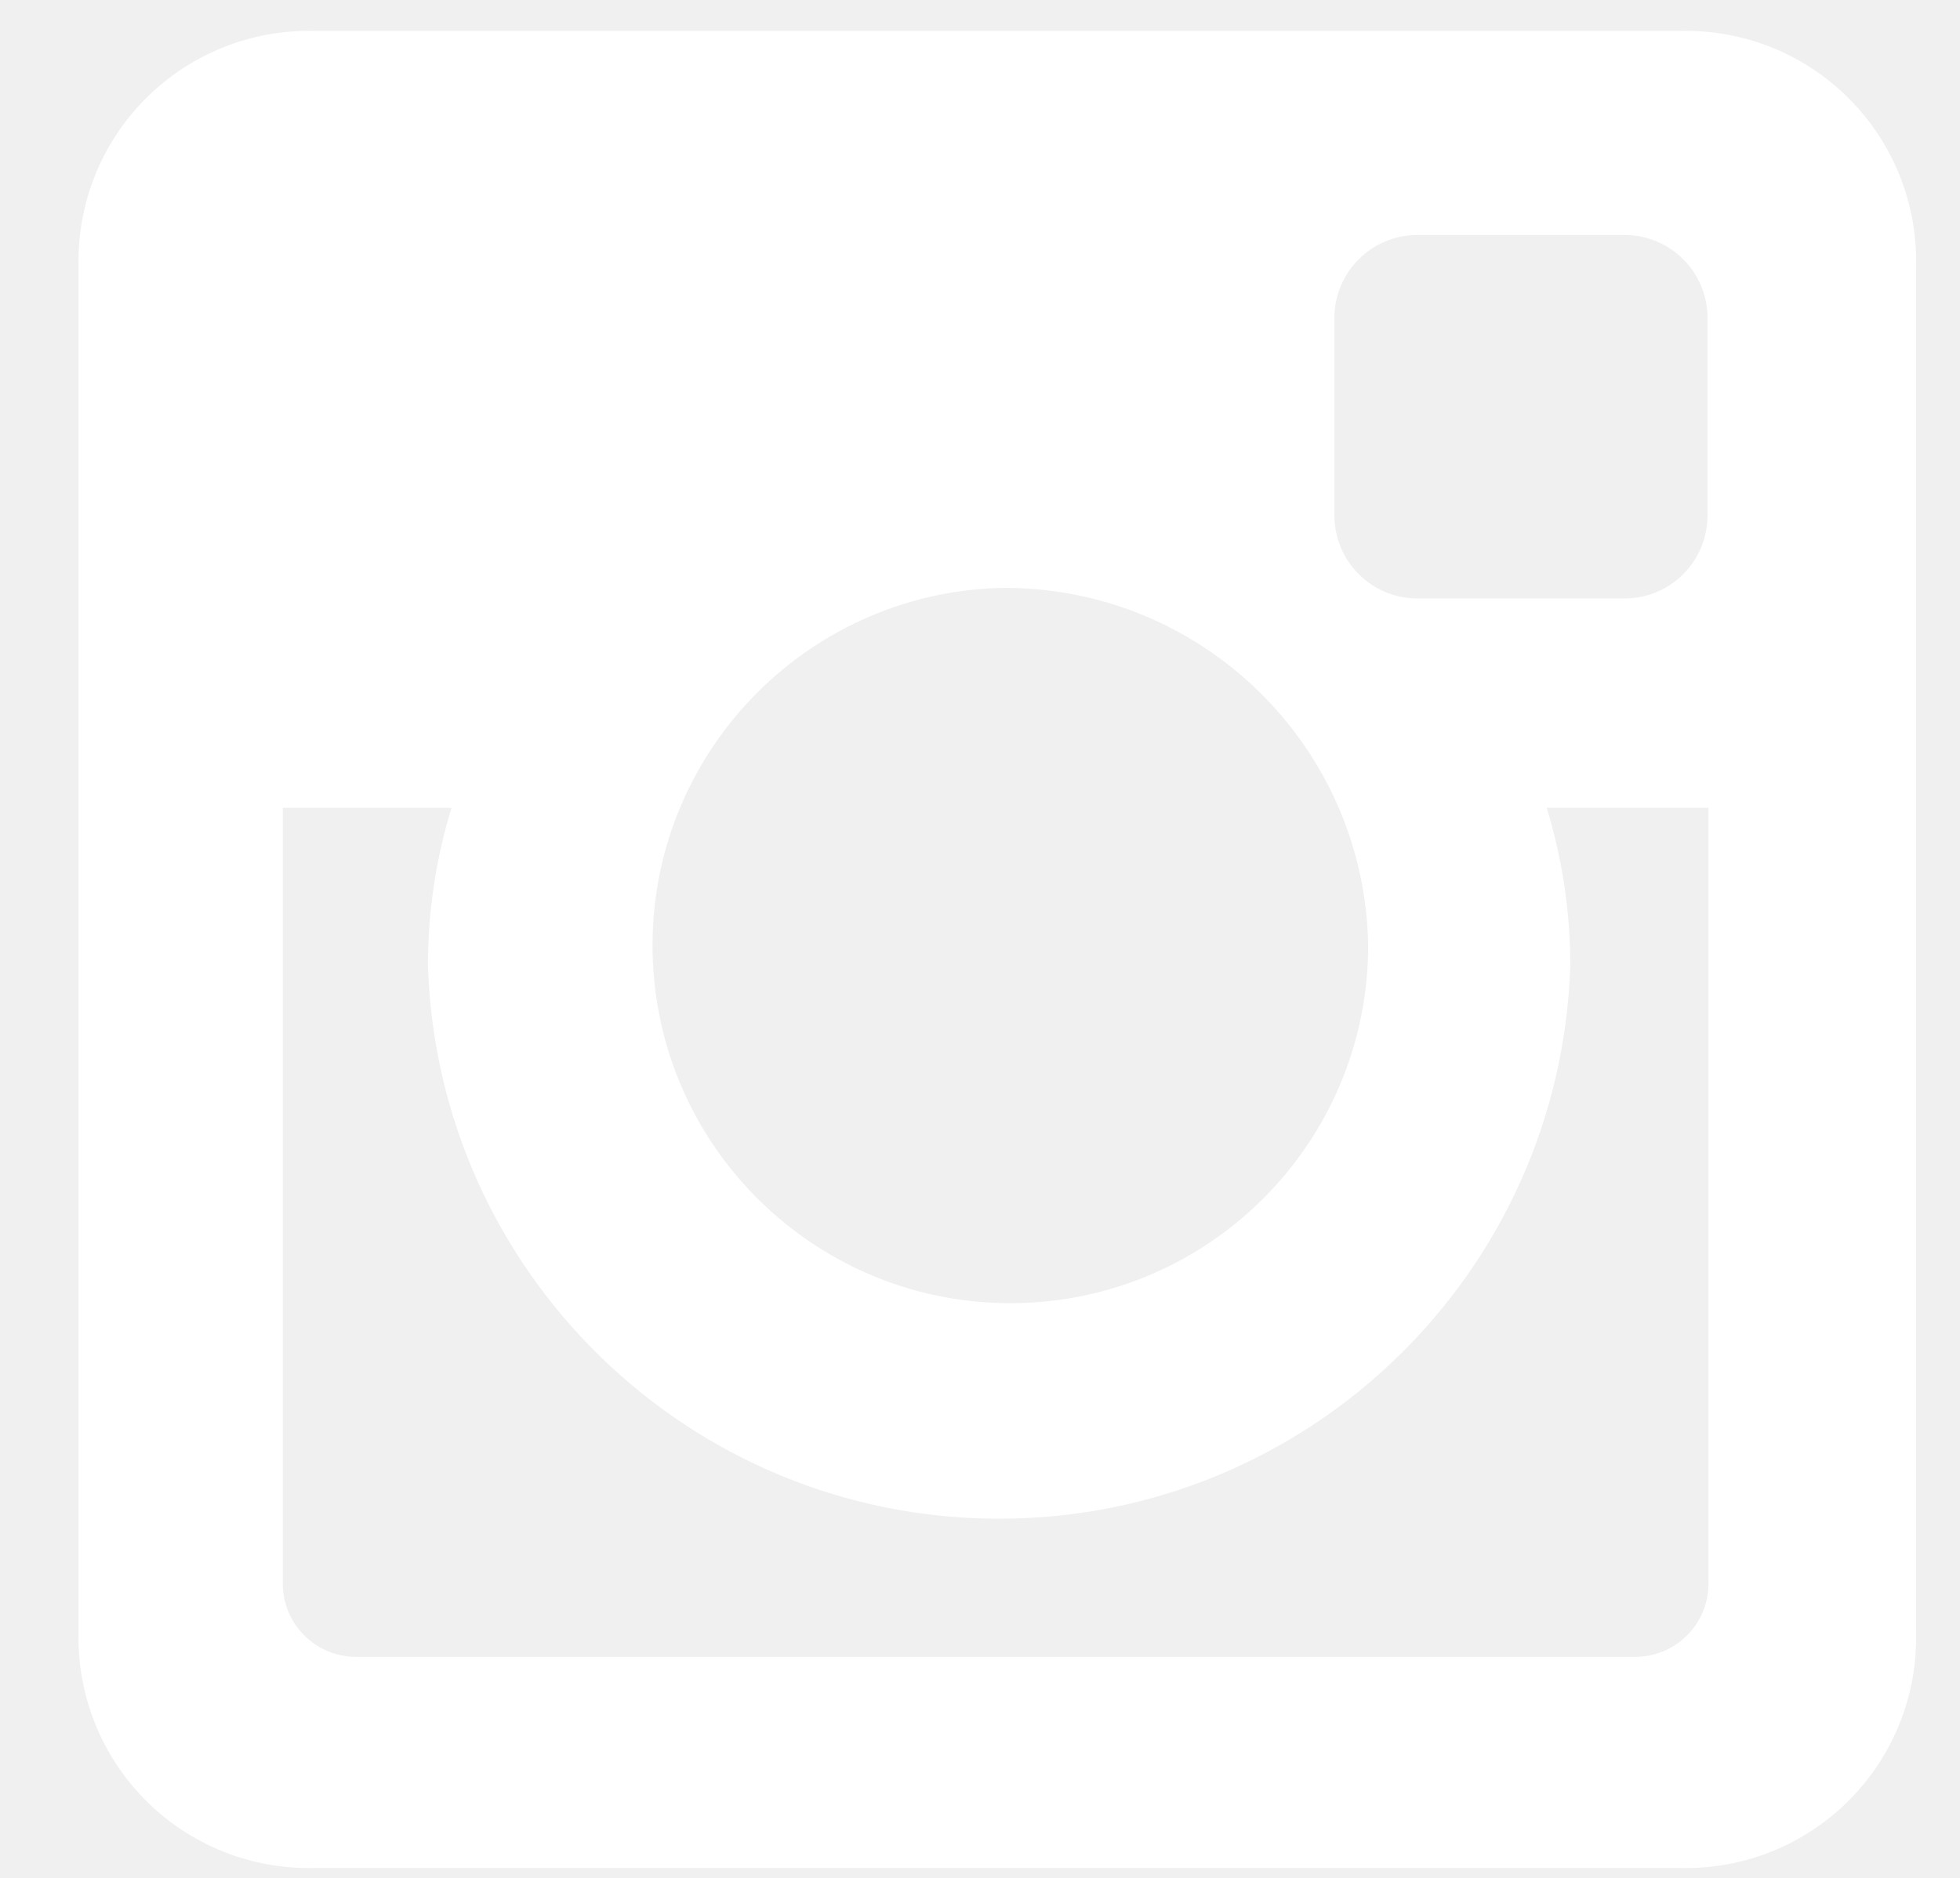
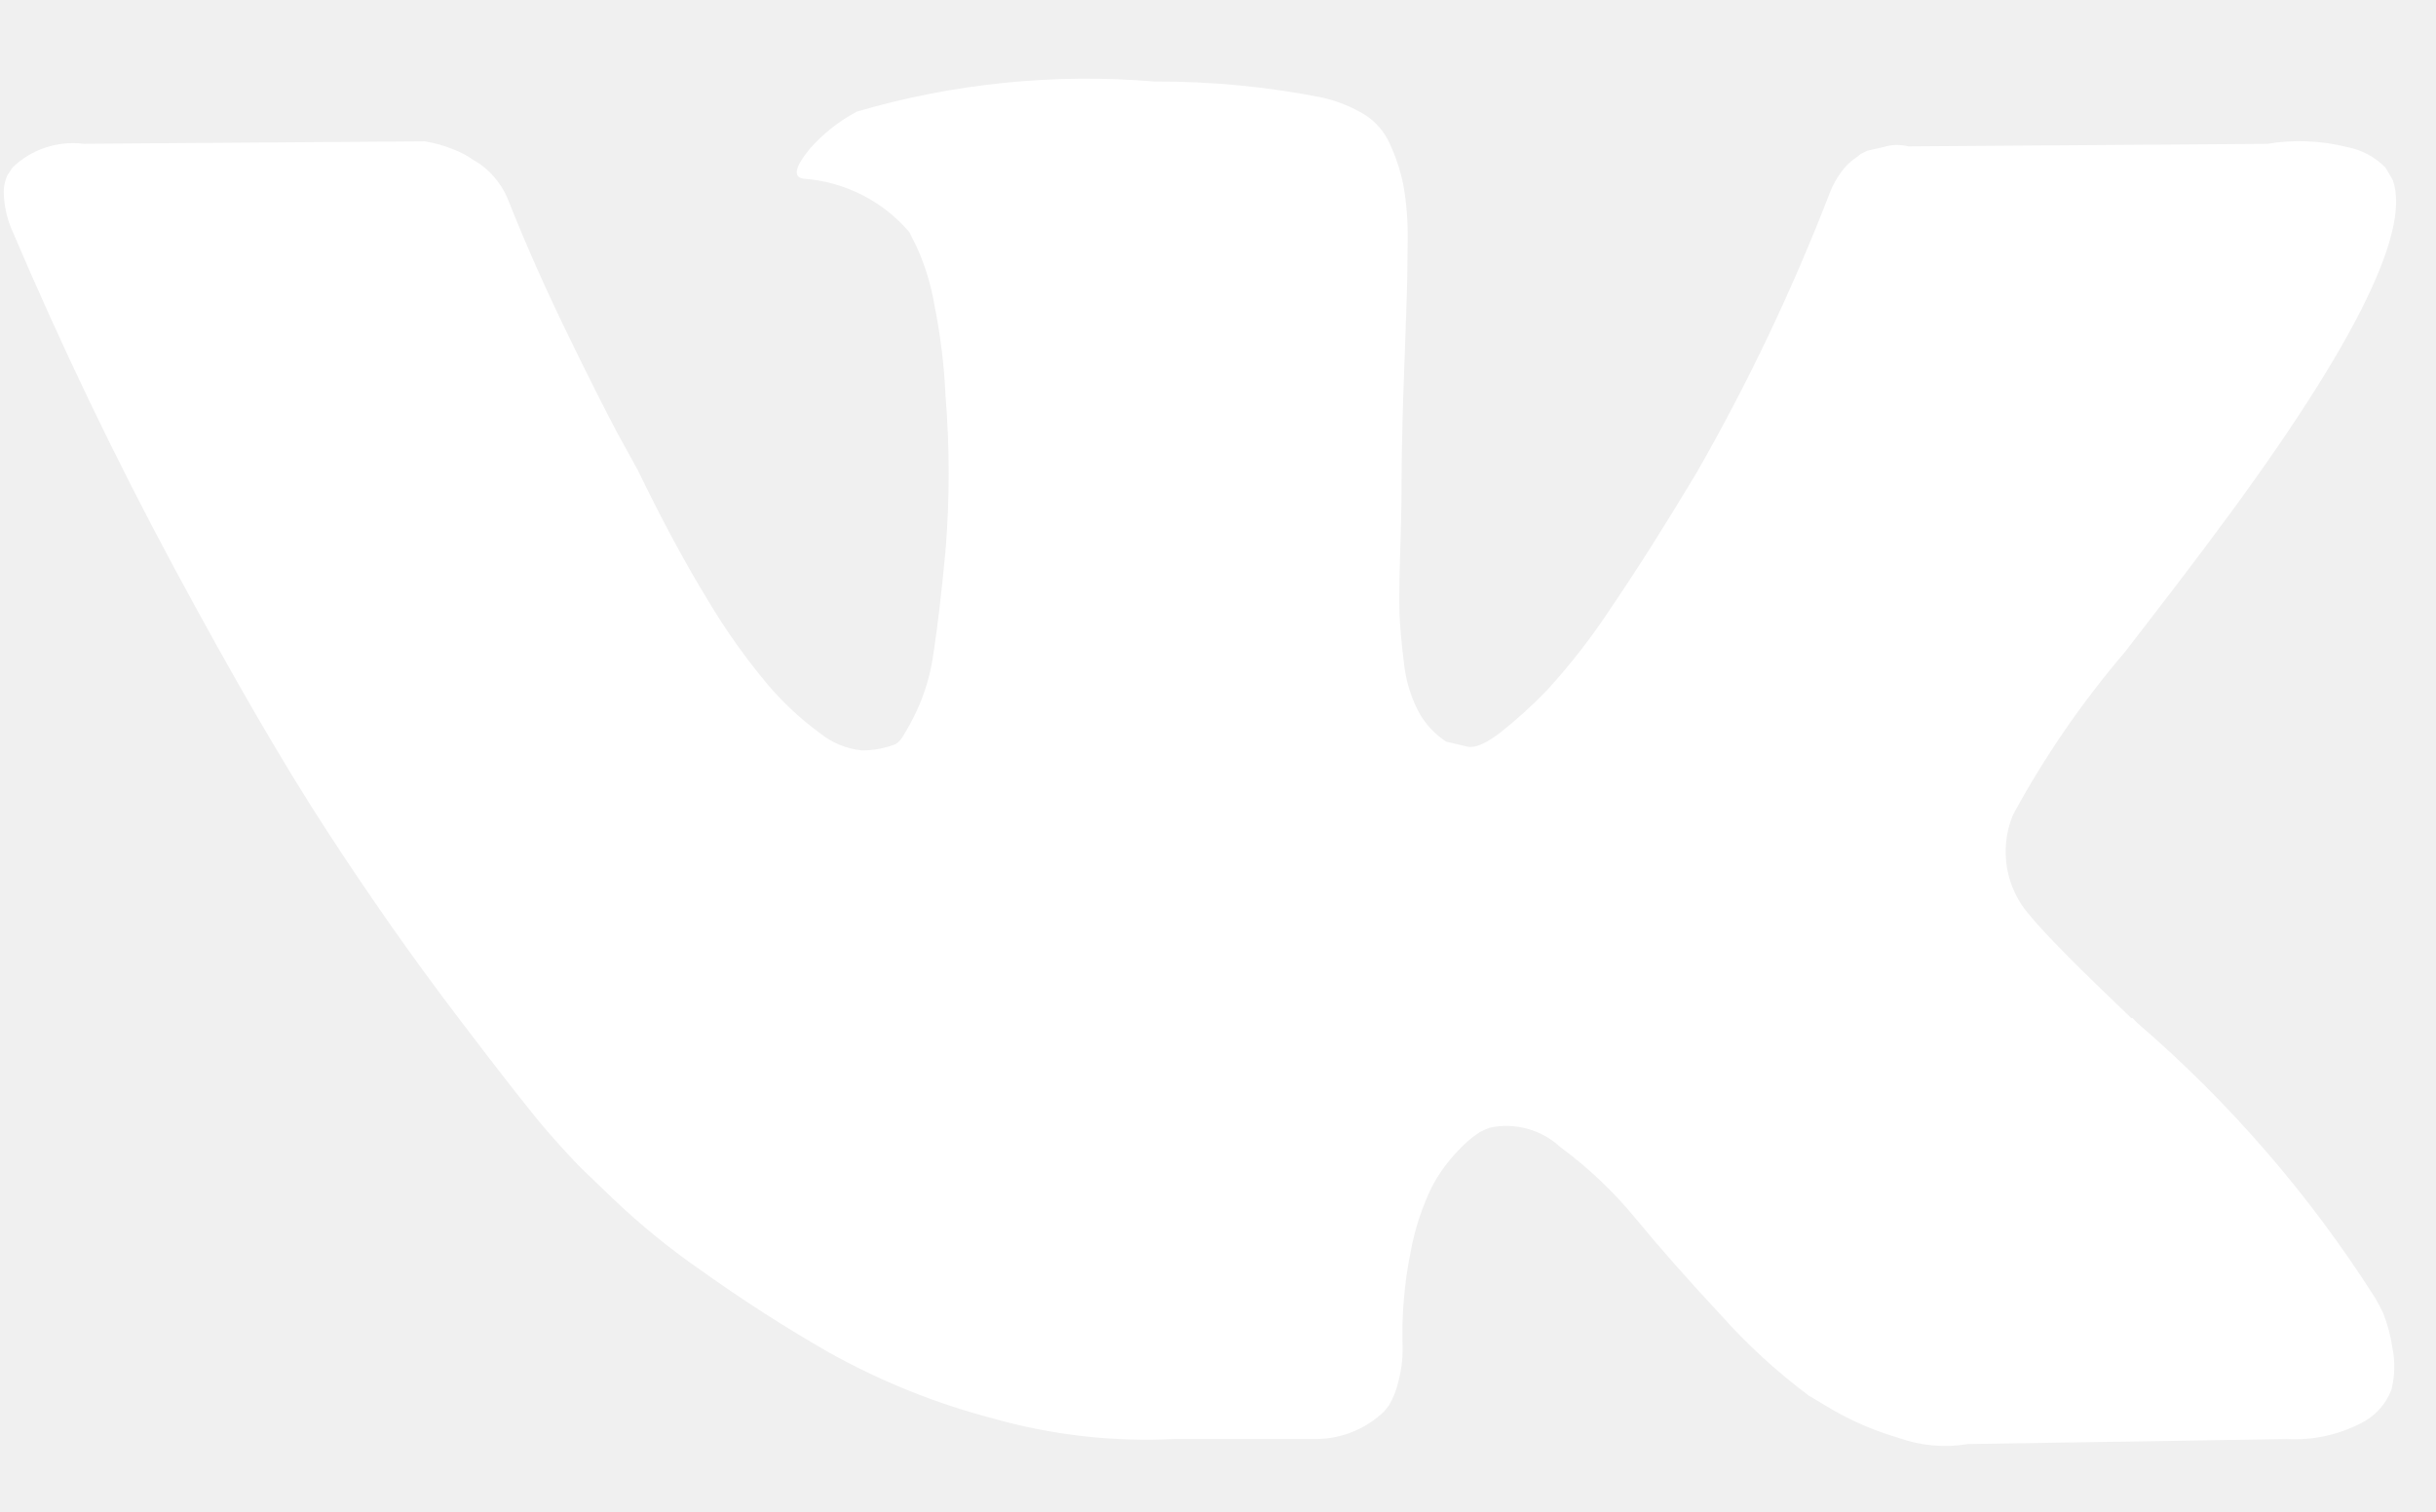
- <svg xmlns="http://www.w3.org/2000/svg" width="24" height="23" viewBox="0 0 24 23" fill="none">
-   <path fill-rule="evenodd" clip-rule="evenodd" d="M3.85 0.379H20.575C21.346 0.36 22.092 0.658 22.637 1.204C23.183 1.749 23.481 2.495 23.462 3.267V19.991C23.481 20.762 23.183 21.508 22.637 22.054C22.092 22.6 21.346 22.898 20.575 22.879H3.85C3.079 22.898 2.333 22.6 1.787 22.054C1.242 21.508 0.943 20.762 0.962 19.991V3.267C0.943 2.495 1.242 1.749 1.787 1.204C2.333 0.658 3.079 0.36 3.85 0.379ZM17.353 2.878C16.794 2.88 16.341 3.333 16.34 3.891V6.317C16.341 6.875 16.794 7.328 17.353 7.33H19.896C20.455 7.328 20.907 6.875 20.908 6.317V3.891C20.907 3.333 20.455 2.88 19.896 2.878H17.353ZM20.92 9.894H18.939C19.131 10.519 19.228 11.17 19.228 11.824C19.109 15.601 16.013 18.601 12.234 18.601C8.455 18.601 5.359 15.601 5.24 11.824C5.24 11.17 5.337 10.519 5.529 9.894H3.463V19.399C3.464 19.892 3.864 20.292 4.358 20.293H20.025C20.519 20.292 20.919 19.892 20.92 19.399L20.92 9.894ZM12.234 7.201C9.833 7.277 7.941 9.271 7.991 11.672C8.042 14.073 10.016 15.986 12.418 15.961C14.819 15.936 16.753 13.982 16.753 11.58C16.713 9.123 14.691 7.163 12.234 7.201Z" fill="white" />
+ <svg xmlns="http://www.w3.org/2000/svg" width="29" height="18" viewBox="0 0 29 18" fill="none">
+   <path d="M28.375 15.644C28.346 15.581 28.314 15.519 28.278 15.458C27.5 14.233 26.546 13.129 25.446 12.182L25.417 12.152L25.402 12.137L25.387 12.122H25.372C24.74 11.519 24.339 11.114 24.171 10.907C23.876 10.58 23.795 10.112 23.963 9.705C24.338 9.012 24.786 8.361 25.298 7.762C25.703 7.239 26.024 6.819 26.261 6.502C27.972 4.228 28.713 2.775 28.485 2.142L28.398 1.995C28.273 1.868 28.113 1.783 27.938 1.75C27.628 1.673 27.305 1.66 26.989 1.713L22.718 1.743C22.62 1.718 22.518 1.721 22.422 1.751C22.293 1.78 22.228 1.795 22.228 1.795L22.154 1.832L22.096 1.877C22.033 1.919 21.977 1.971 21.932 2.032C21.871 2.111 21.821 2.198 21.785 2.292C21.341 3.443 20.811 4.558 20.198 5.628C19.831 6.241 19.495 6.772 19.189 7.222C18.959 7.574 18.702 7.906 18.419 8.216C18.243 8.399 18.055 8.57 17.855 8.727C17.686 8.856 17.558 8.91 17.469 8.89C17.38 8.87 17.296 8.85 17.217 8.831C17.077 8.74 16.962 8.615 16.884 8.467C16.791 8.287 16.733 8.091 16.713 7.889C16.684 7.657 16.666 7.457 16.66 7.289C16.656 7.121 16.659 6.883 16.669 6.577C16.678 6.27 16.684 6.062 16.684 5.954C16.684 5.578 16.691 5.17 16.705 4.73C16.72 4.29 16.733 3.942 16.742 3.685C16.752 3.428 16.757 3.157 16.758 2.869C16.762 2.643 16.745 2.417 16.705 2.195C16.671 2.031 16.619 1.872 16.549 1.72C16.486 1.574 16.38 1.45 16.246 1.365C16.092 1.272 15.925 1.204 15.75 1.164C15.091 1.032 14.42 0.968 13.748 0.971C12.554 0.871 11.353 0.992 10.203 1.328C9.99 1.44 9.799 1.591 9.64 1.772C9.462 1.99 9.438 2.108 9.565 2.128C10.054 2.162 10.509 2.392 10.826 2.765L10.915 2.944C11.013 3.161 11.083 3.391 11.123 3.626C11.195 3.982 11.24 4.344 11.256 4.708C11.306 5.325 11.306 5.945 11.256 6.562C11.207 7.075 11.16 7.476 11.115 7.763C11.084 8.004 11.017 8.239 10.915 8.46C10.863 8.573 10.803 8.682 10.737 8.786C10.717 8.816 10.692 8.841 10.663 8.86C10.535 8.91 10.399 8.935 10.262 8.935C10.077 8.917 9.902 8.844 9.758 8.727C9.531 8.561 9.325 8.369 9.143 8.155C8.876 7.837 8.635 7.497 8.423 7.14C8.157 6.705 7.88 6.191 7.593 5.598L7.356 5.168C7.208 4.891 7.005 4.488 6.748 3.959C6.491 3.43 6.264 2.919 6.067 2.424C5.999 2.233 5.875 2.067 5.71 1.95L5.636 1.905C5.563 1.853 5.483 1.811 5.399 1.779C5.289 1.734 5.175 1.702 5.058 1.683L0.995 1.712C0.685 1.674 0.374 1.777 0.15 1.994L0.09 2.083C0.056 2.157 0.04 2.239 0.046 2.32C0.052 2.458 0.082 2.594 0.135 2.721C0.728 4.115 1.373 5.459 2.07 6.754C2.767 8.05 3.372 9.093 3.886 9.883C4.4 10.674 4.924 11.42 5.458 12.121C5.992 12.824 6.345 13.274 6.518 13.472C6.691 13.67 6.827 13.817 6.926 13.916L7.297 14.272C7.623 14.583 7.972 14.868 8.343 15.124C8.835 15.476 9.344 15.803 9.869 16.104C10.484 16.447 11.139 16.711 11.82 16.889C12.524 17.088 13.255 17.171 13.985 17.134H15.69C15.984 17.127 16.264 17.01 16.476 16.808L16.535 16.734C16.585 16.648 16.623 16.556 16.645 16.459C16.681 16.326 16.699 16.189 16.698 16.051C16.685 15.666 16.717 15.28 16.794 14.902C16.843 14.635 16.928 14.376 17.046 14.132C17.131 13.971 17.238 13.824 17.365 13.694C17.44 13.612 17.524 13.54 17.618 13.479C17.656 13.459 17.695 13.442 17.736 13.427C18.036 13.363 18.349 13.449 18.574 13.657C18.91 13.905 19.215 14.194 19.479 14.517C19.76 14.859 20.099 15.242 20.494 15.666C20.807 16.017 21.155 16.334 21.531 16.616L21.828 16.793C22.072 16.932 22.331 17.041 22.6 17.12C22.866 17.215 23.151 17.241 23.43 17.194L27.226 17.135C27.529 17.151 27.831 17.087 28.101 16.949C28.272 16.866 28.405 16.721 28.471 16.542C28.511 16.376 28.514 16.204 28.479 16.037C28.459 15.903 28.424 15.771 28.375 15.644L28.375 15.644Z" fill="white" />
</svg>
